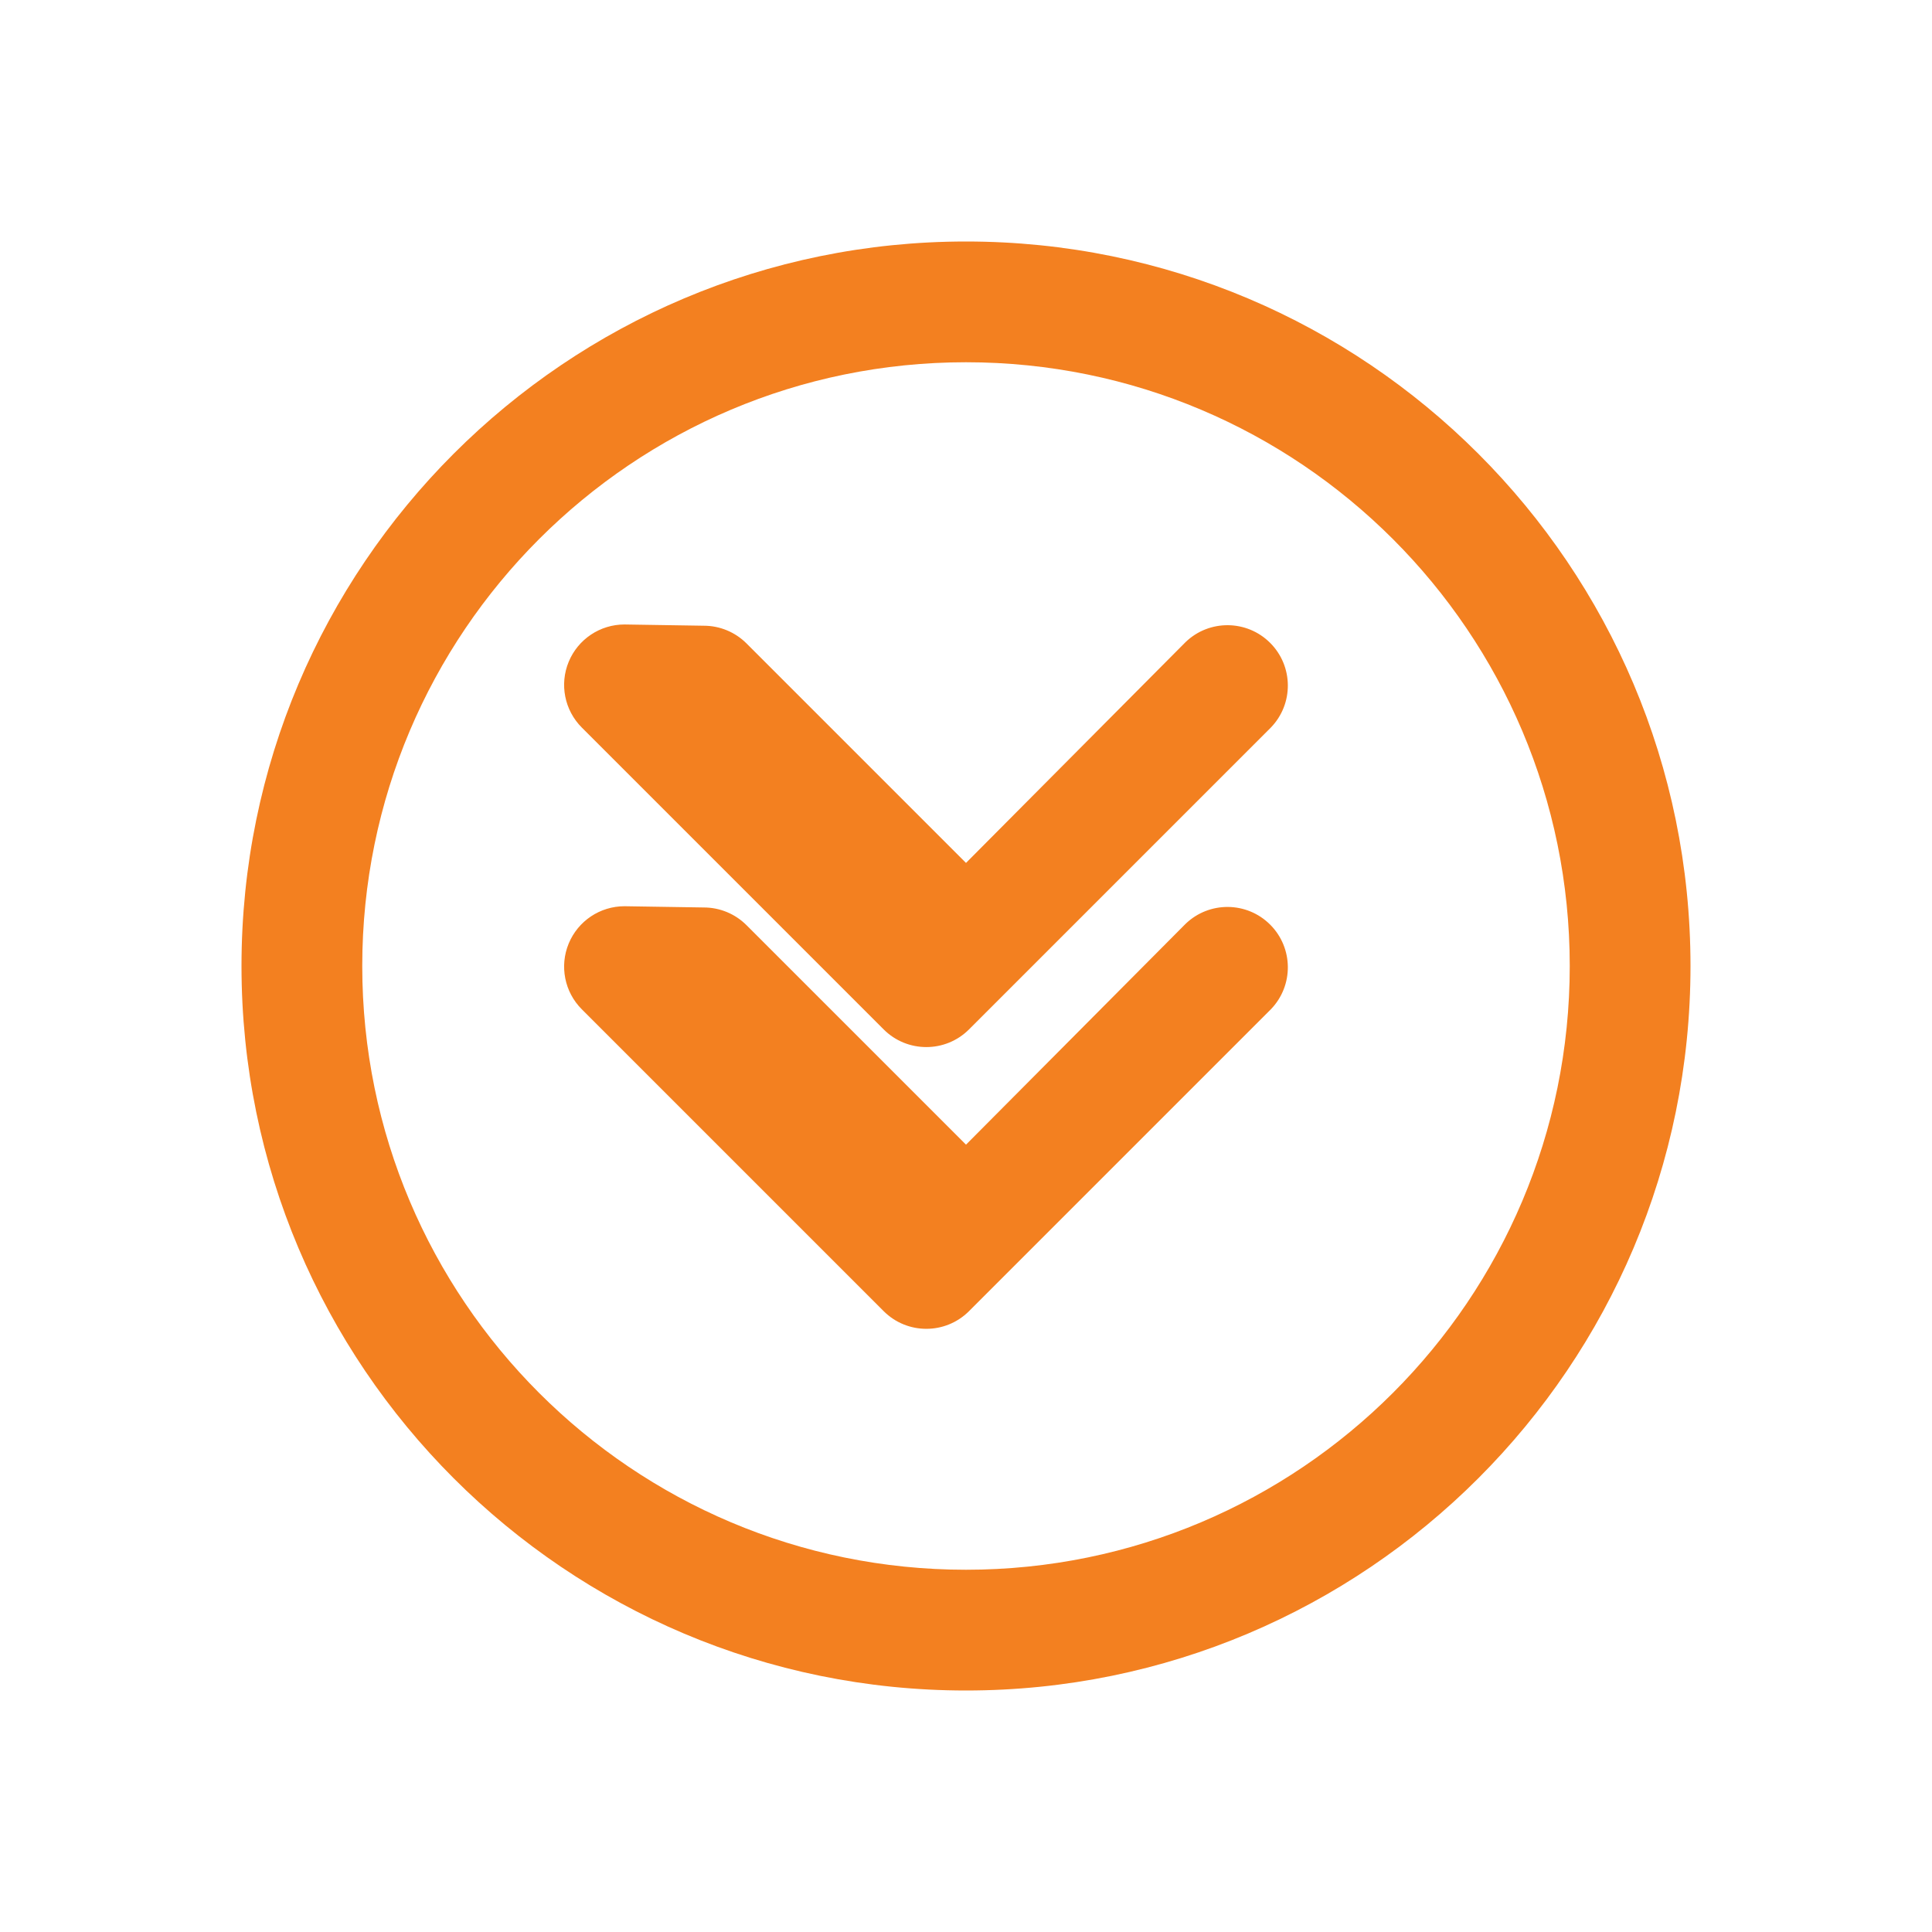
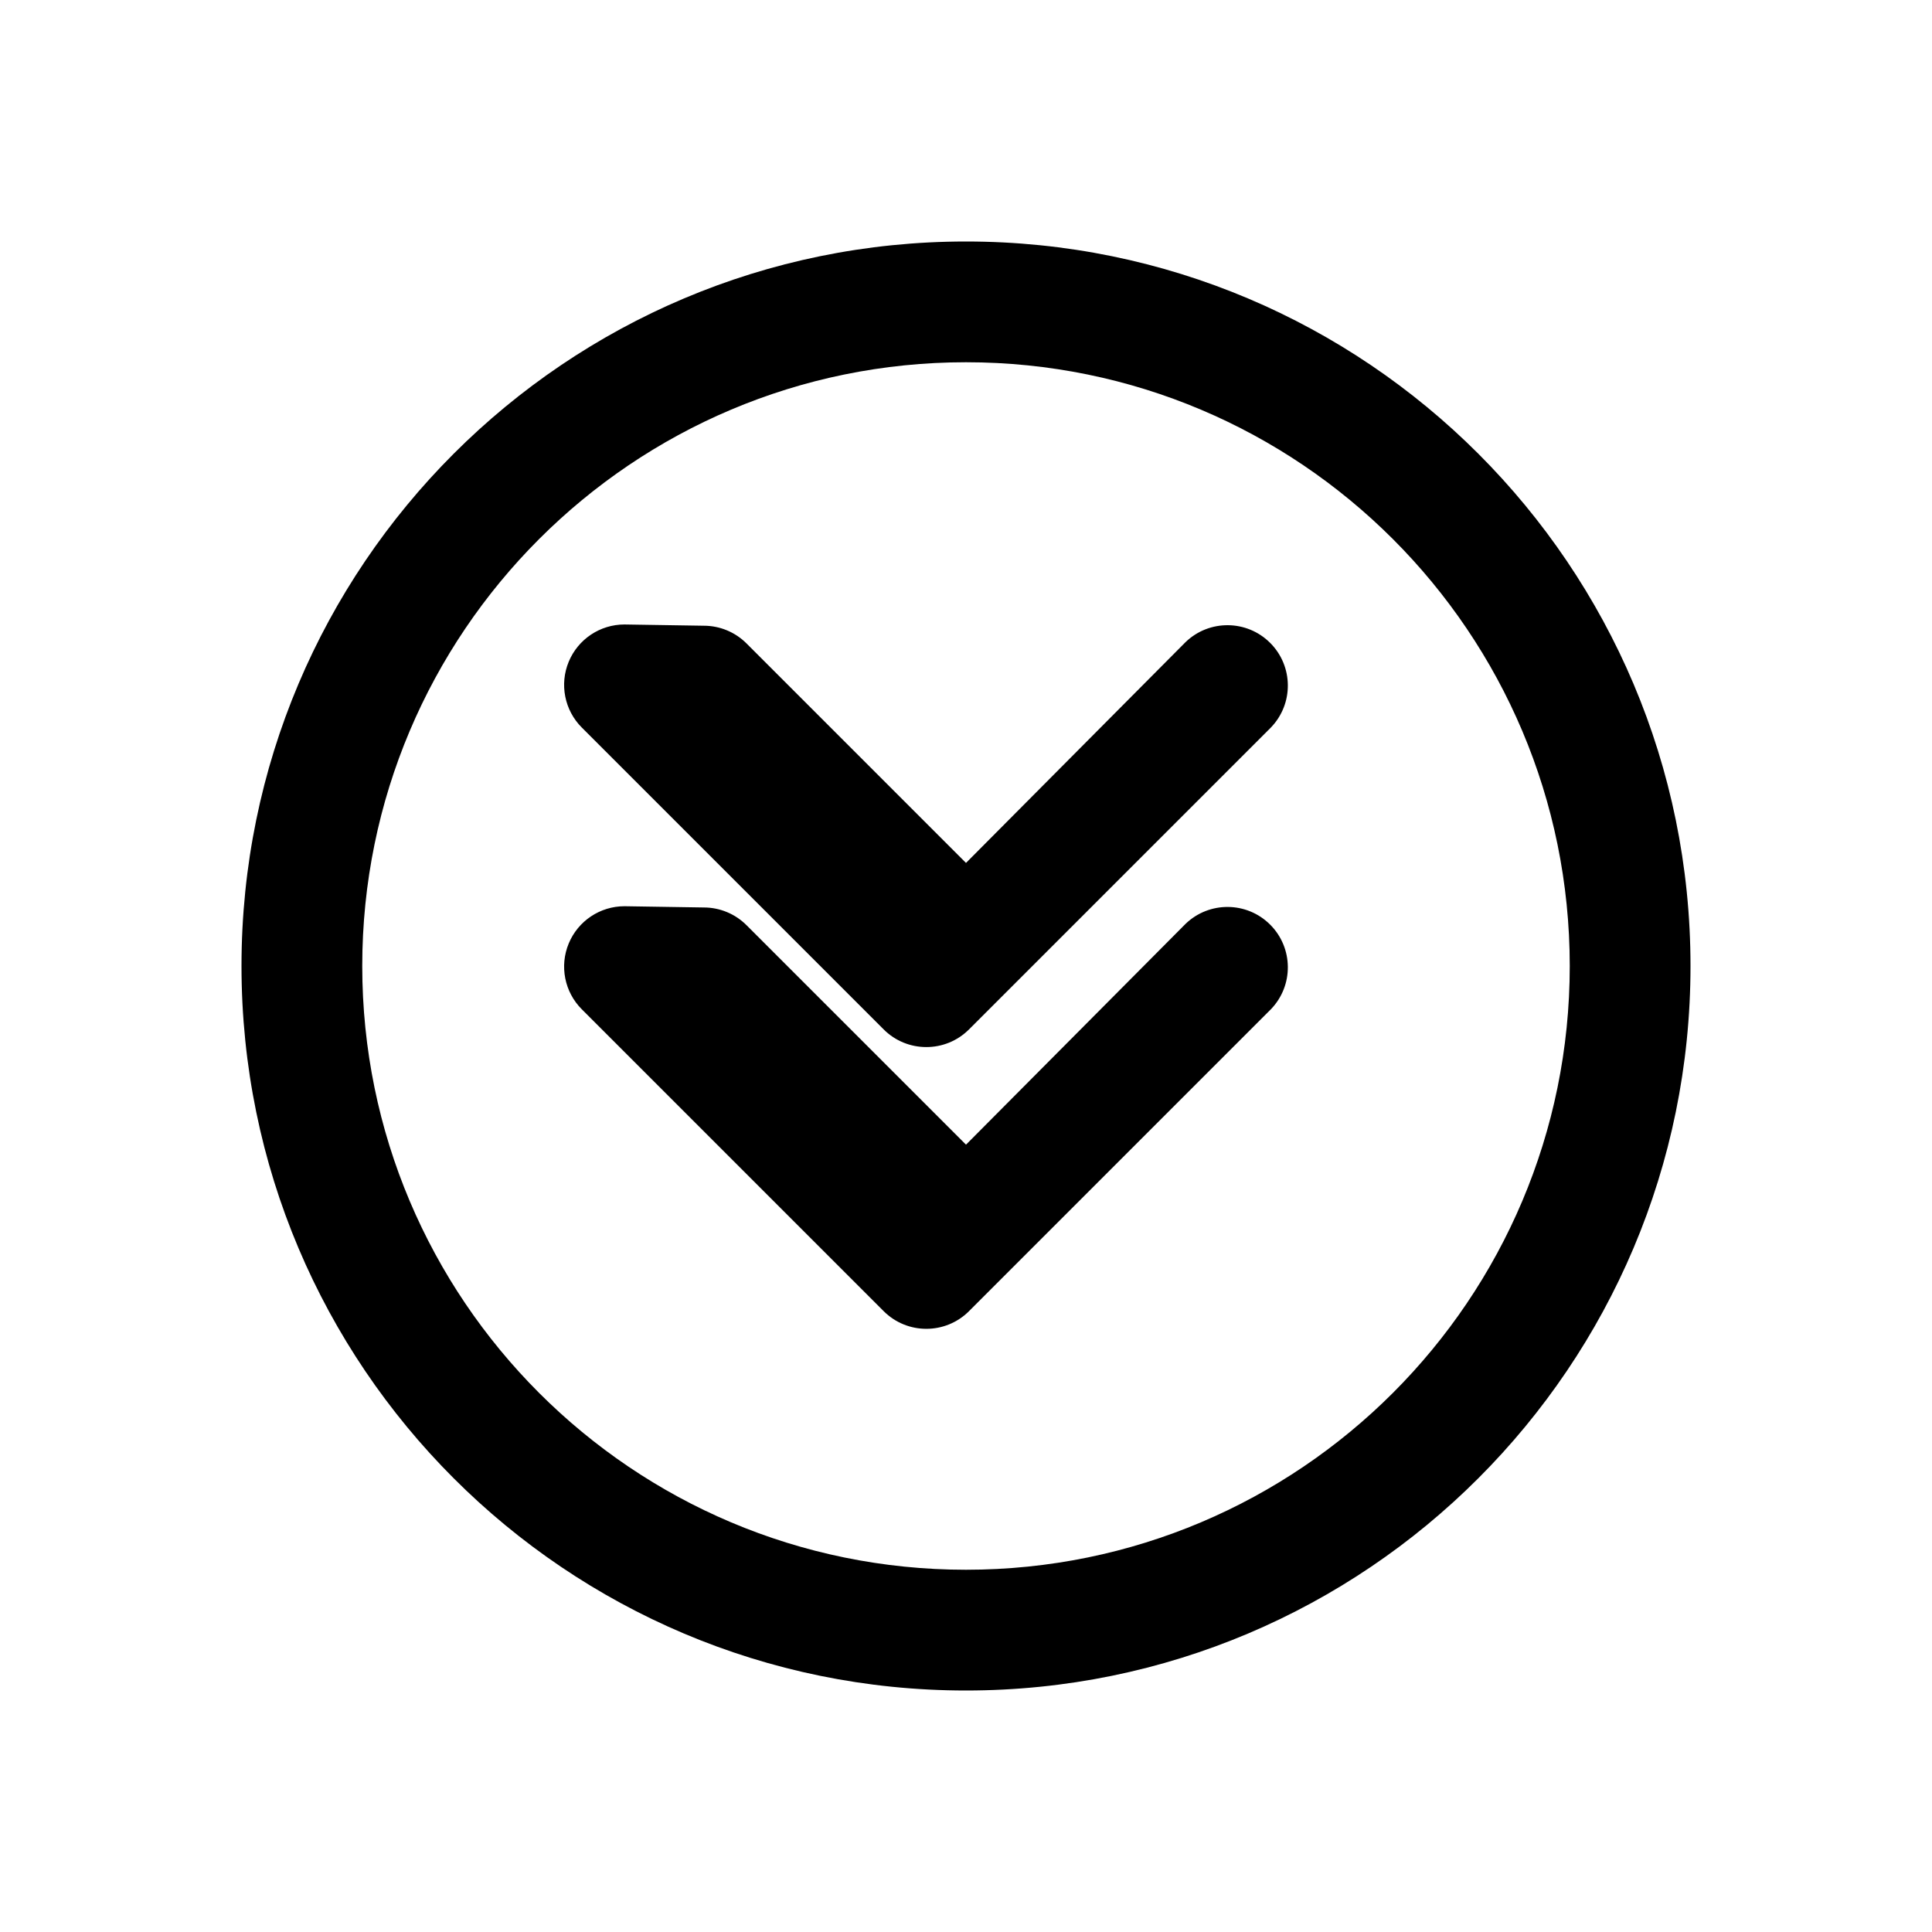
- <svg xmlns="http://www.w3.org/2000/svg" viewBox="0 0 48 48" fill="#f38020">
+ <svg xmlns="http://www.w3.org/2000/svg" viewBox="0 0 48 48" fill="currentColor">
  <path d="M24 6c-9.941 0-18 8.059-18 18s8.059 18 18 18 18-8.059 18-18S33.941 6 24 6zm0 3c8.284 0 15 6.716 15 15s-6.716 15-15 15S9 32.284 9 24 15.716 9 24 9zm-8.485 6.515a1.5 1.5 0 0 0-1.061 2.56l7.5 7.5a1.5 1.5 0 0 0 2.121 0l7.5-7.5a1.5 1.5 0 0 0-2.121-2.121L24 21.439l-5.454-5.454a1.5 1.5 0 0 0-1.061-.439z" />
  <path d="M15.515 22.515a1.5 1.5 0 0 0-1.061 2.56l7.5 7.5a1.5 1.5 0 0 0 2.121 0l7.5-7.5a1.5 1.5 0 0 0-2.121-2.121L24 28.439l-5.454-5.454a1.5 1.5 0 0 0-1.061-.439z" />
</svg>
